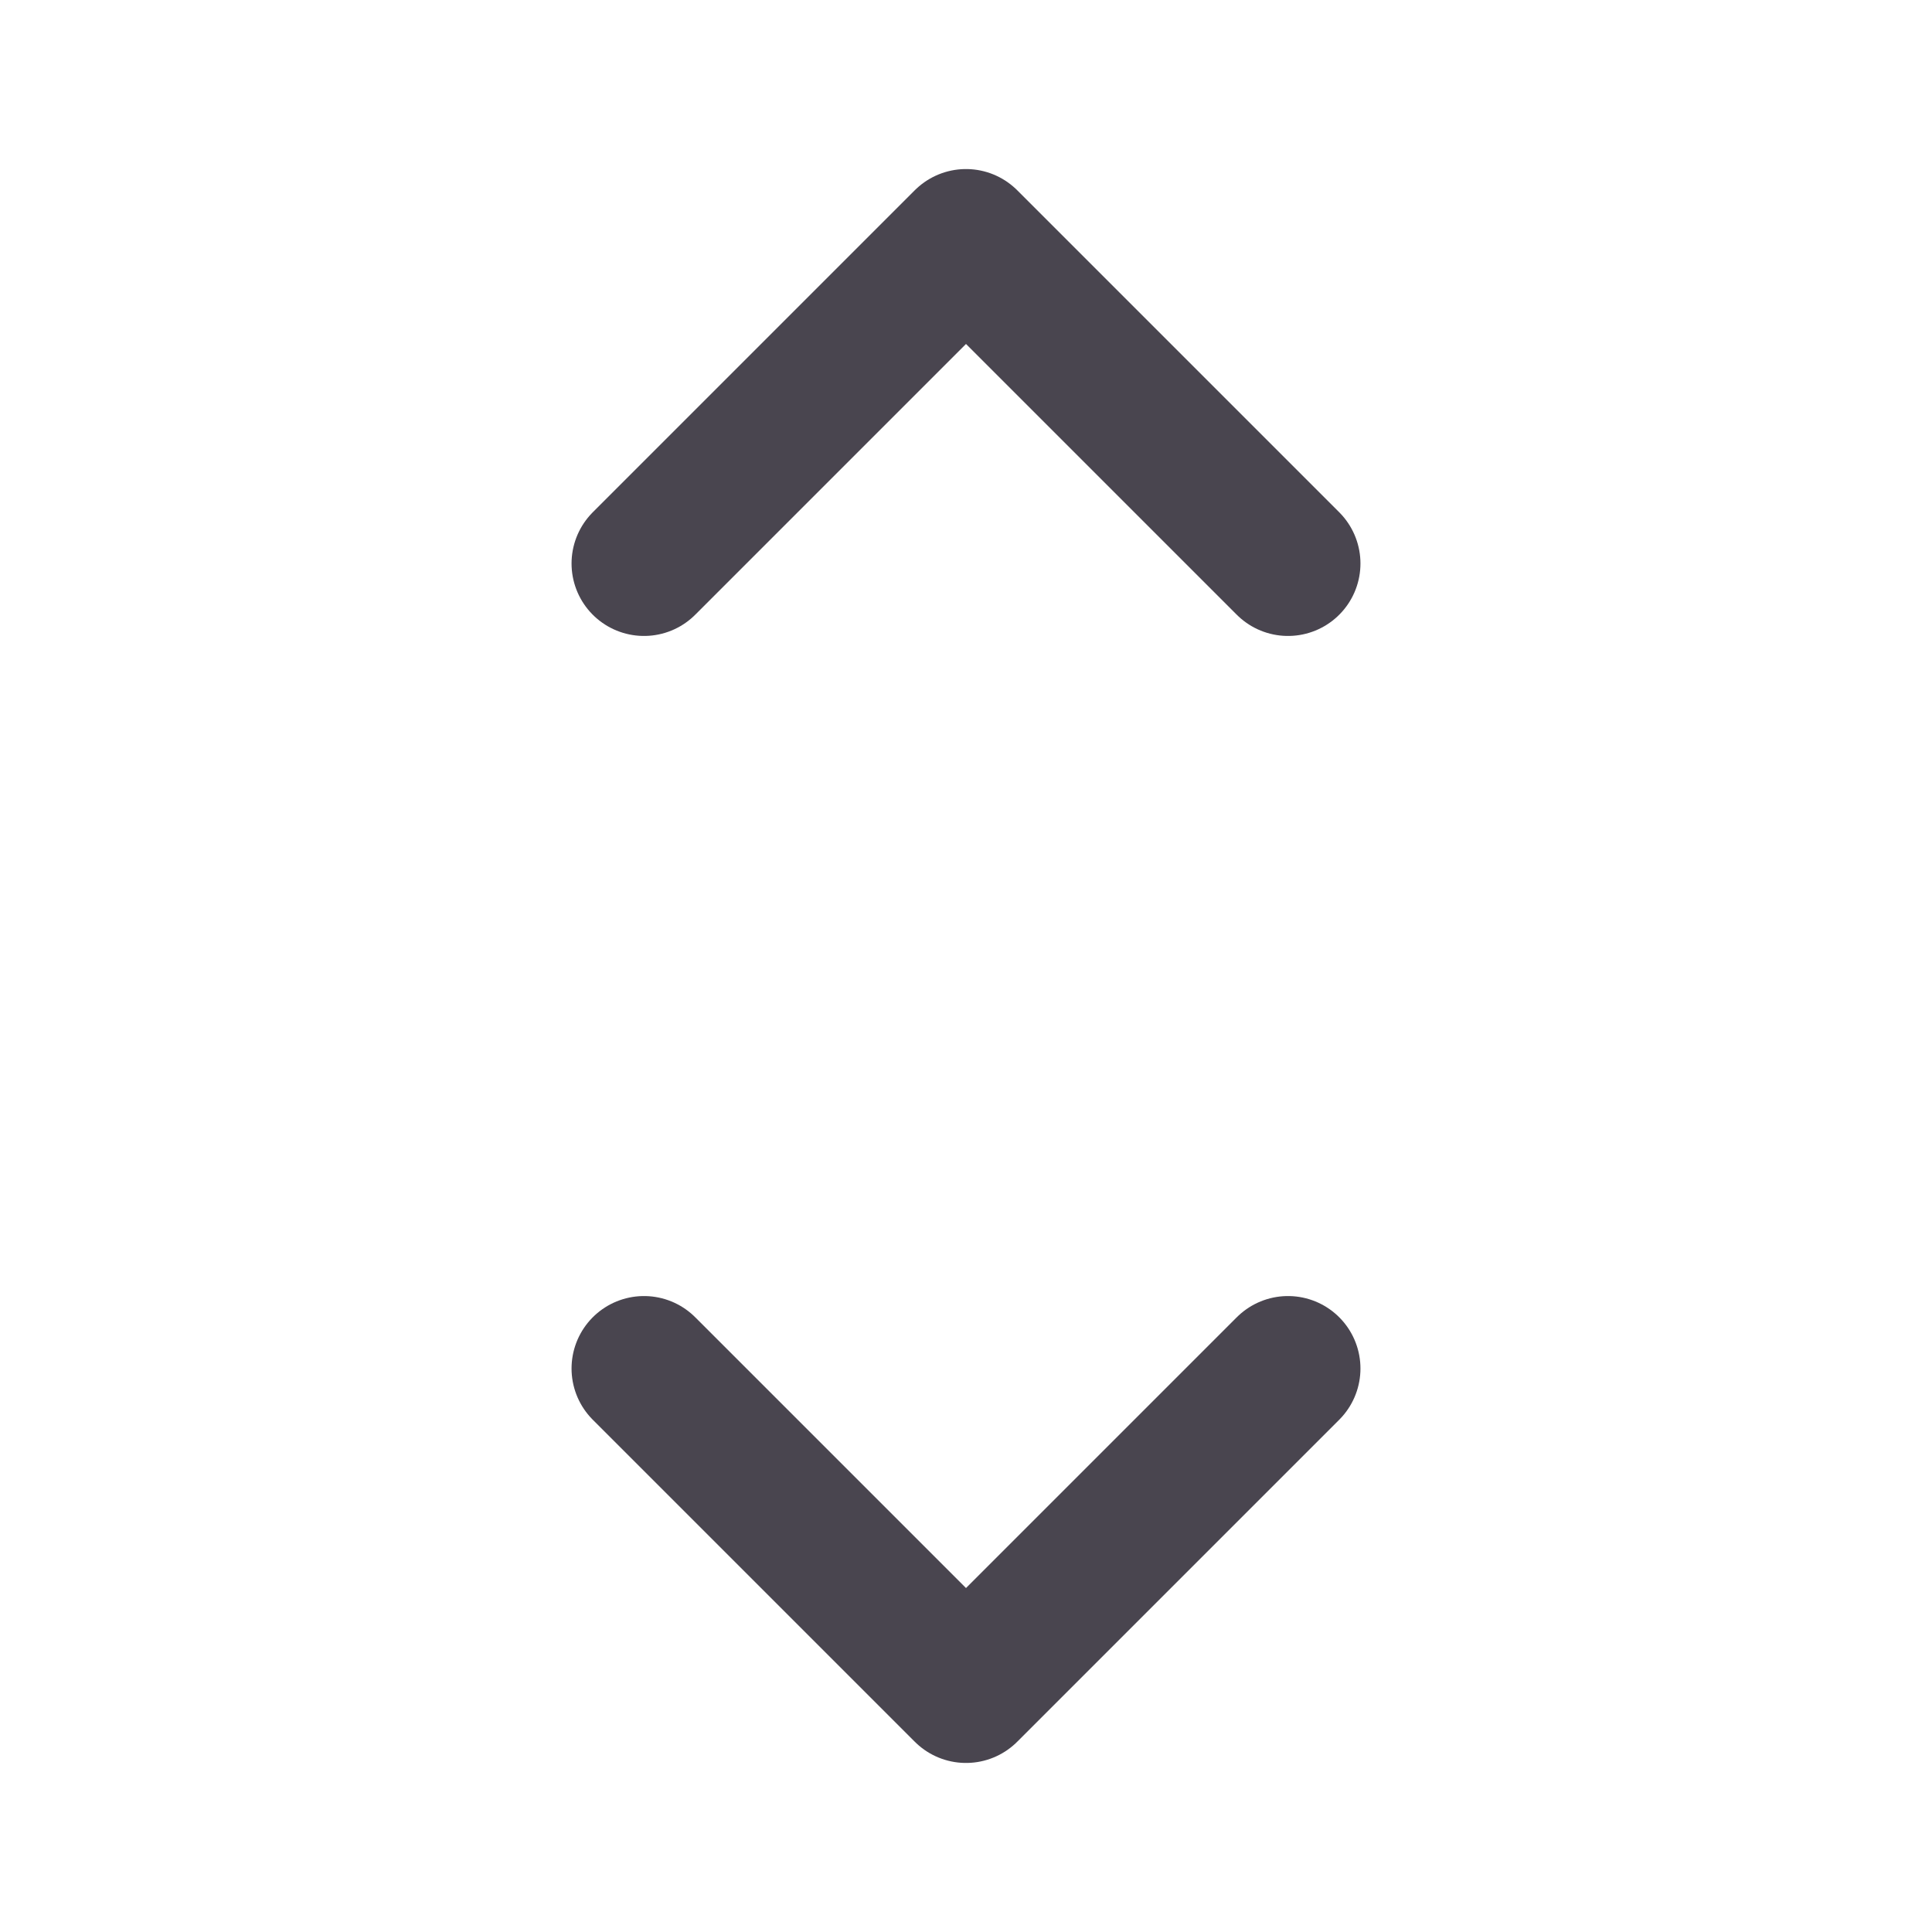
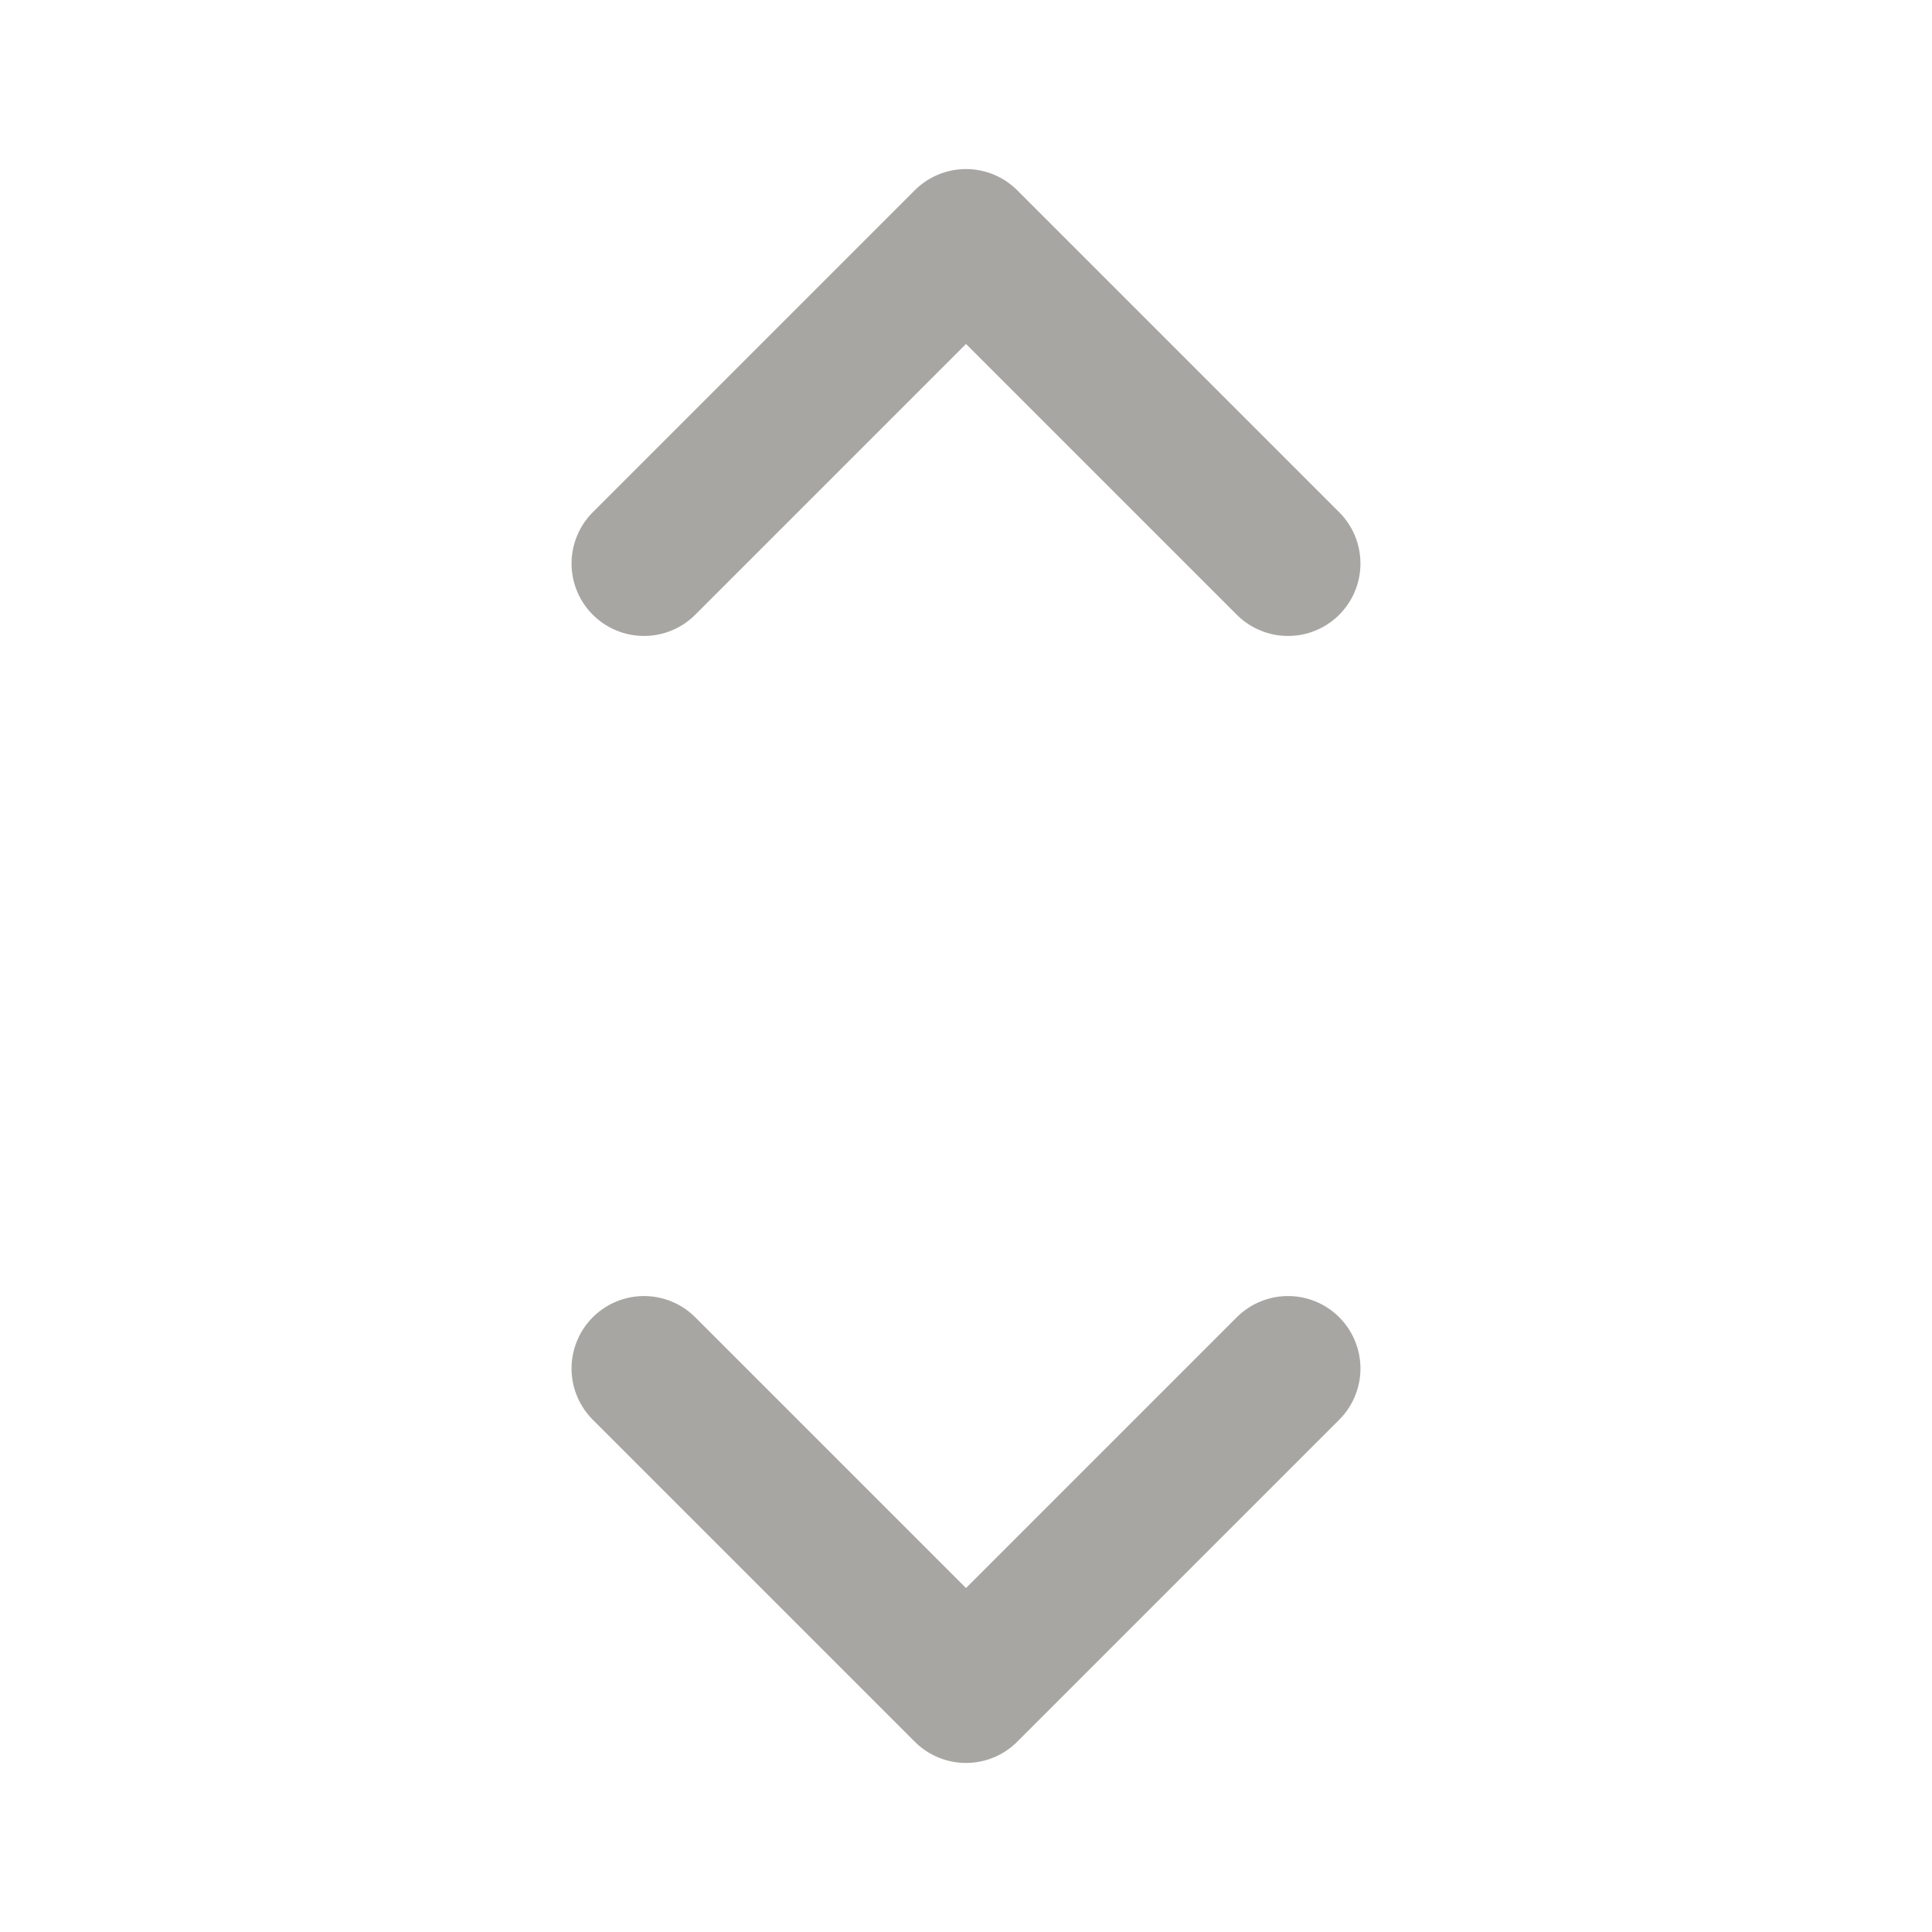
<svg xmlns="http://www.w3.org/2000/svg" width="24" height="24" viewBox="0 0 24 24">
-   <path d="m8 7 4-4 4 4M8 17l4 4 4-4" stroke="#49454F" stroke-width="1.8" stroke-linecap="round" stroke-linejoin="round" fill="none" />
+   <path d="m8 7 4-4 4 4M8 17l4 4 4-4" stroke="#A8A6A3" stroke-width="1.8" stroke-linecap="round" stroke-linejoin="round" fill="none" />
</svg>
